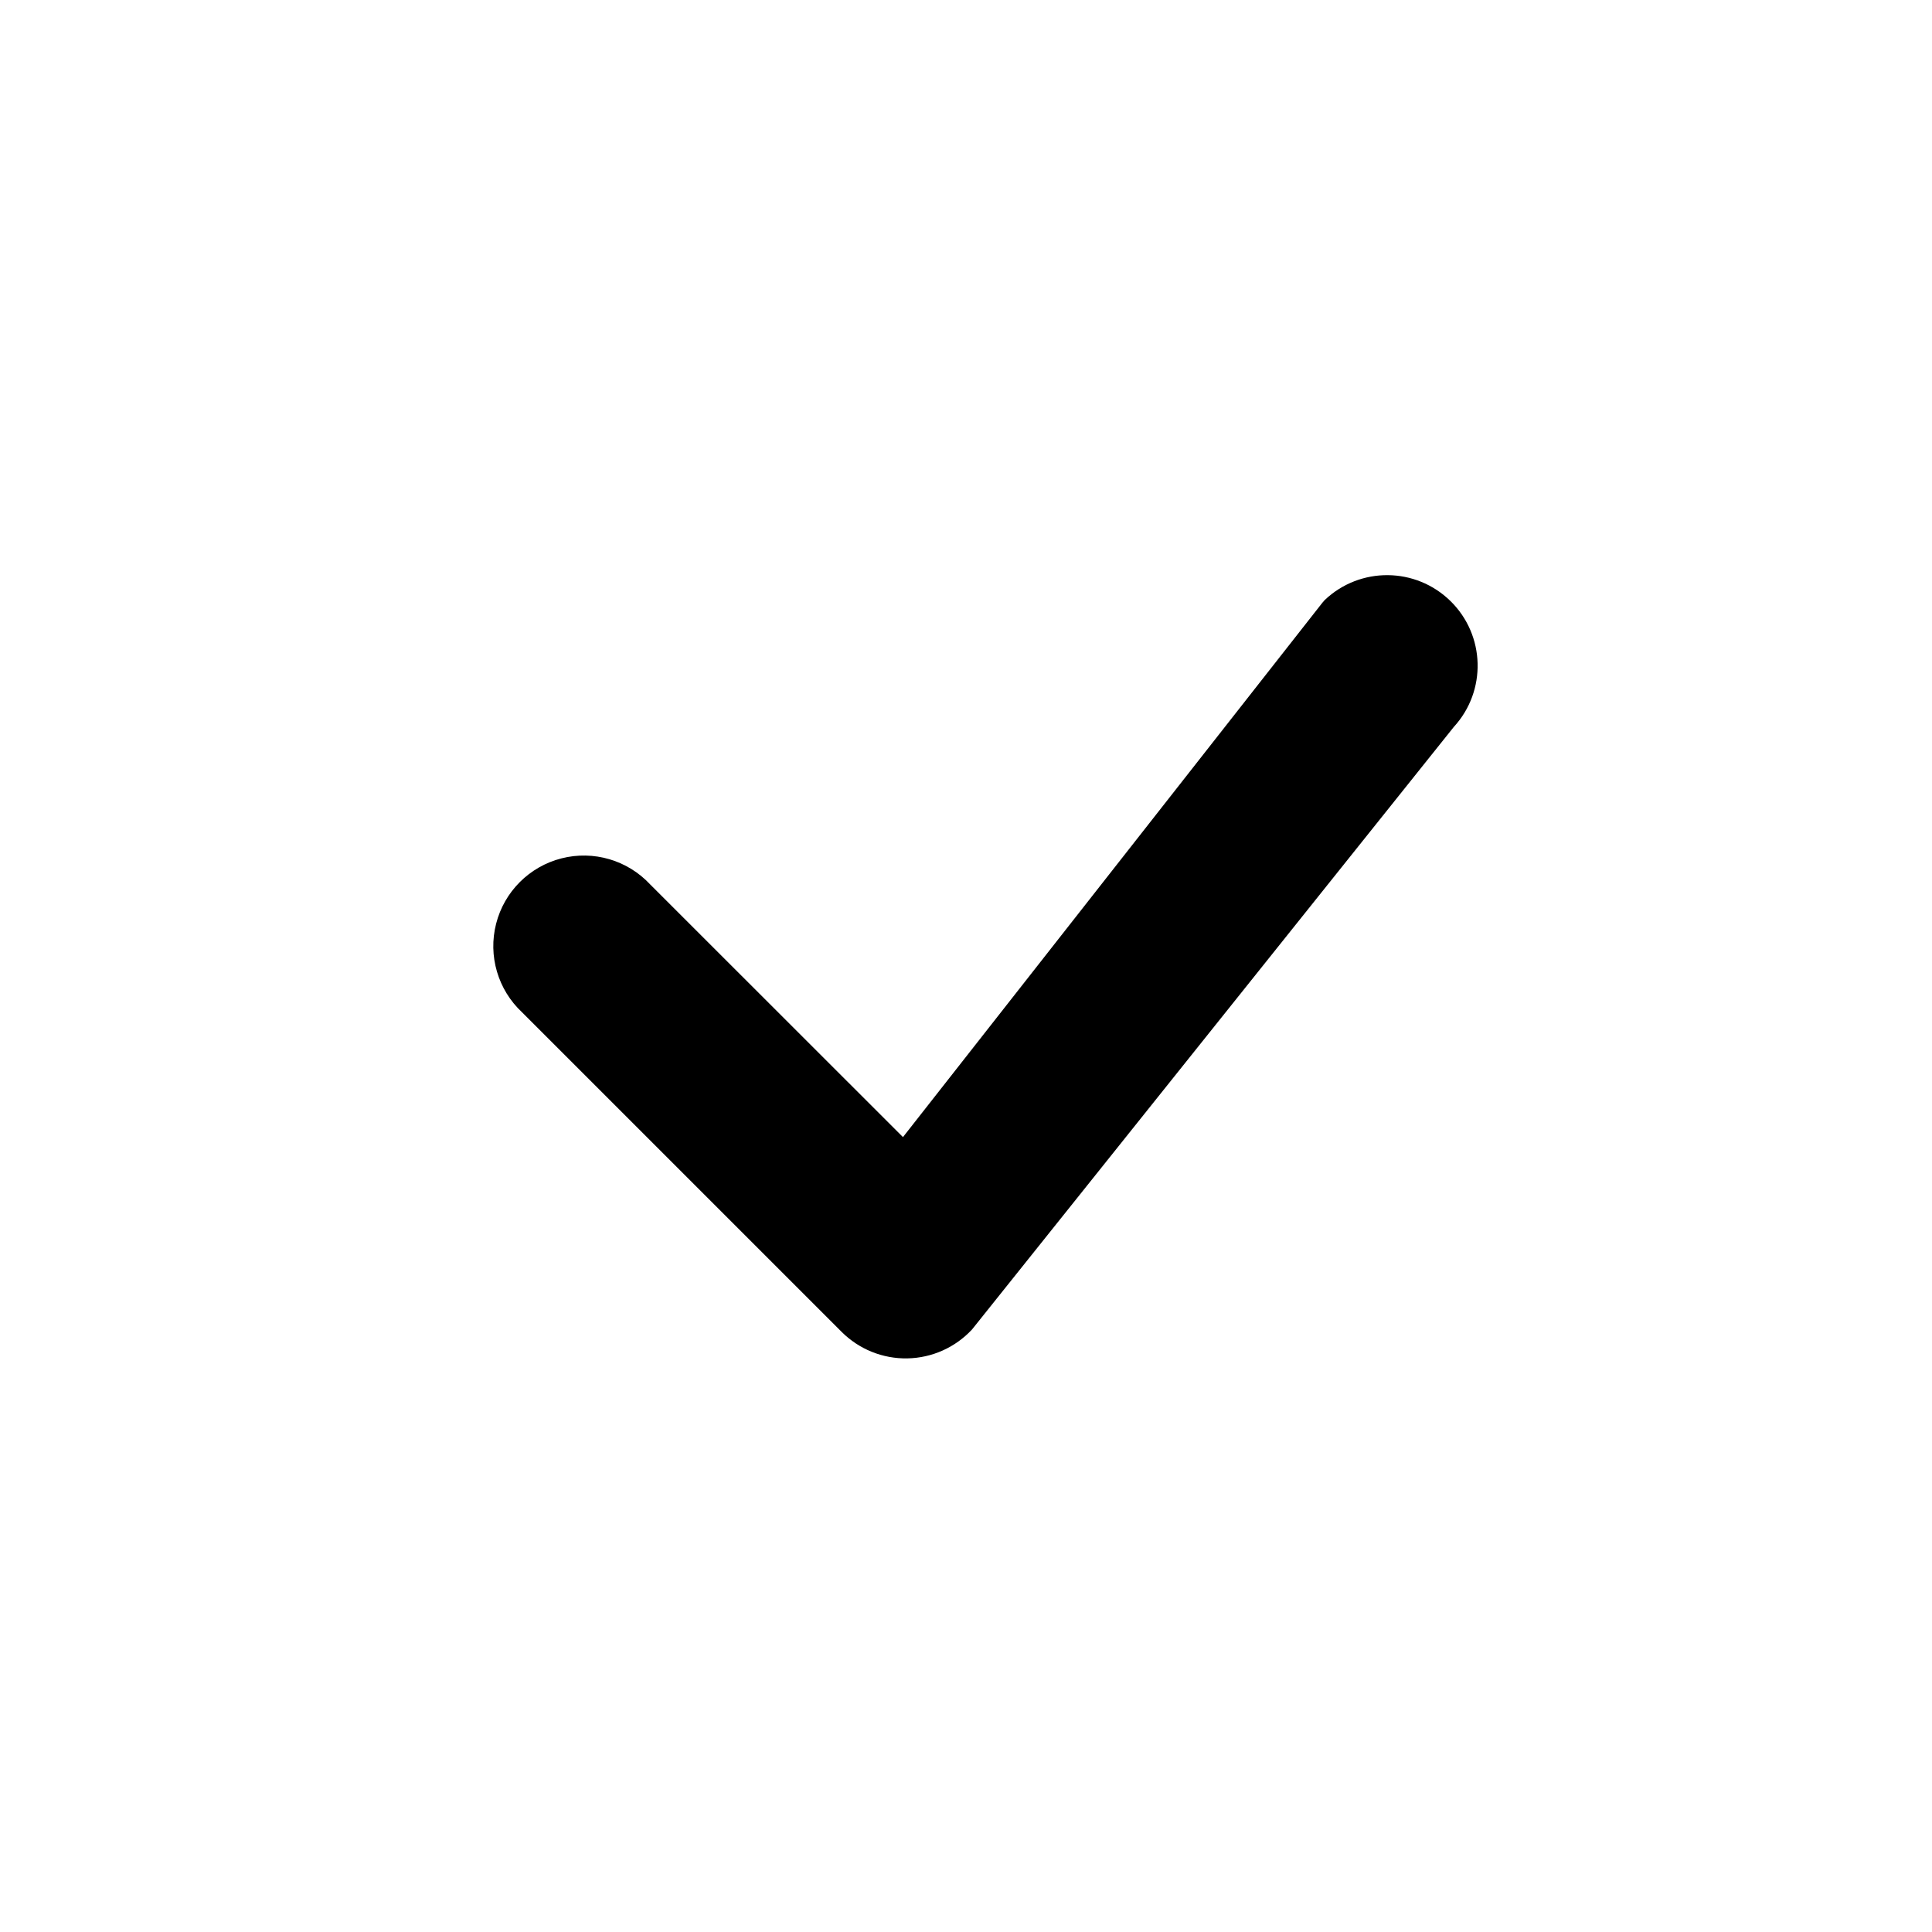
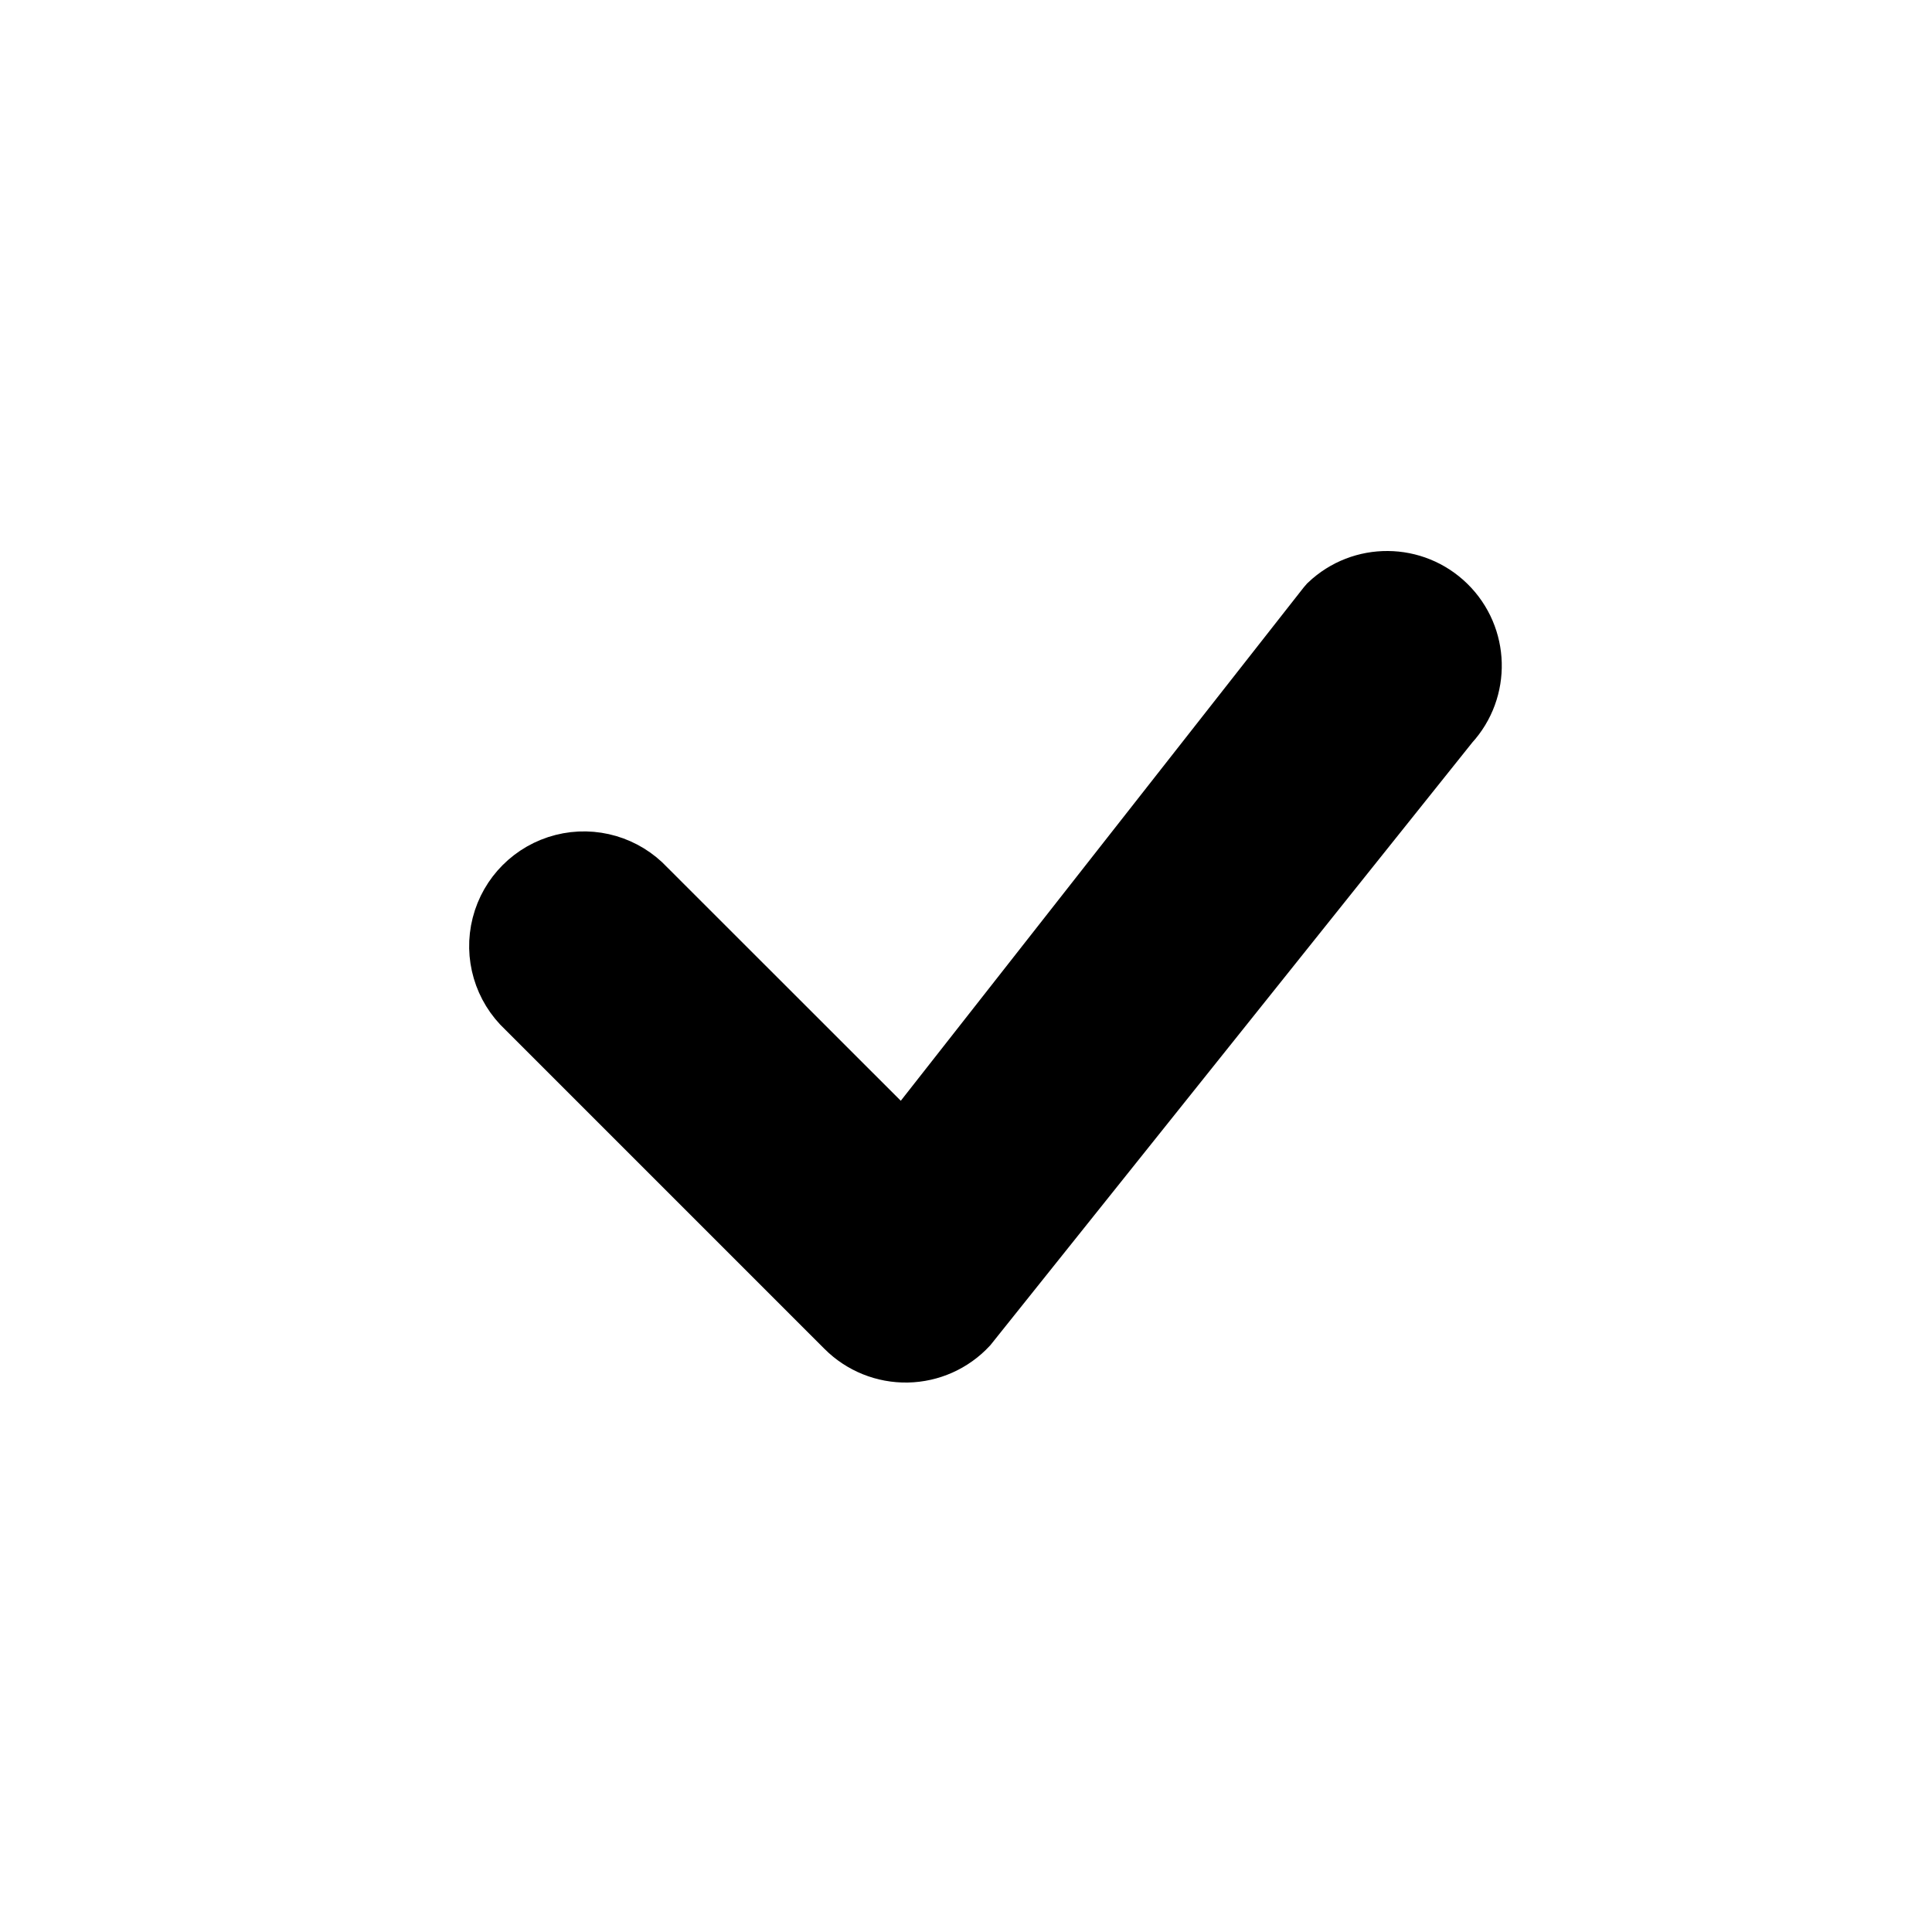
<svg xmlns="http://www.w3.org/2000/svg" width="1em" height="1em" viewBox="0 0 16 16">
  <path d="M0 0h16v16H0z" fill="none" />
-   <path fill="currentColor" d="M10.97 4.97a.75.75 0 0 1 1.07 1.05l-3.99 4.99a.75.75 0 0 1-1.08.02L4.324 8.384a.75.75 0 1 1 1.06-1.06l2.094 2.093l3.473-4.425z" />
+   <path stroke="currentColor" stroke-width="0.4" fill="currentColor" d="M10.97 4.97a.75.75 0 0 1 1.07 1.05l-3.99 4.99a.75.75 0 0 1-1.08.02L4.324 8.384a.75.75 0 1 1 1.06-1.06l2.094 2.093l3.473-4.425z" />
</svg>
